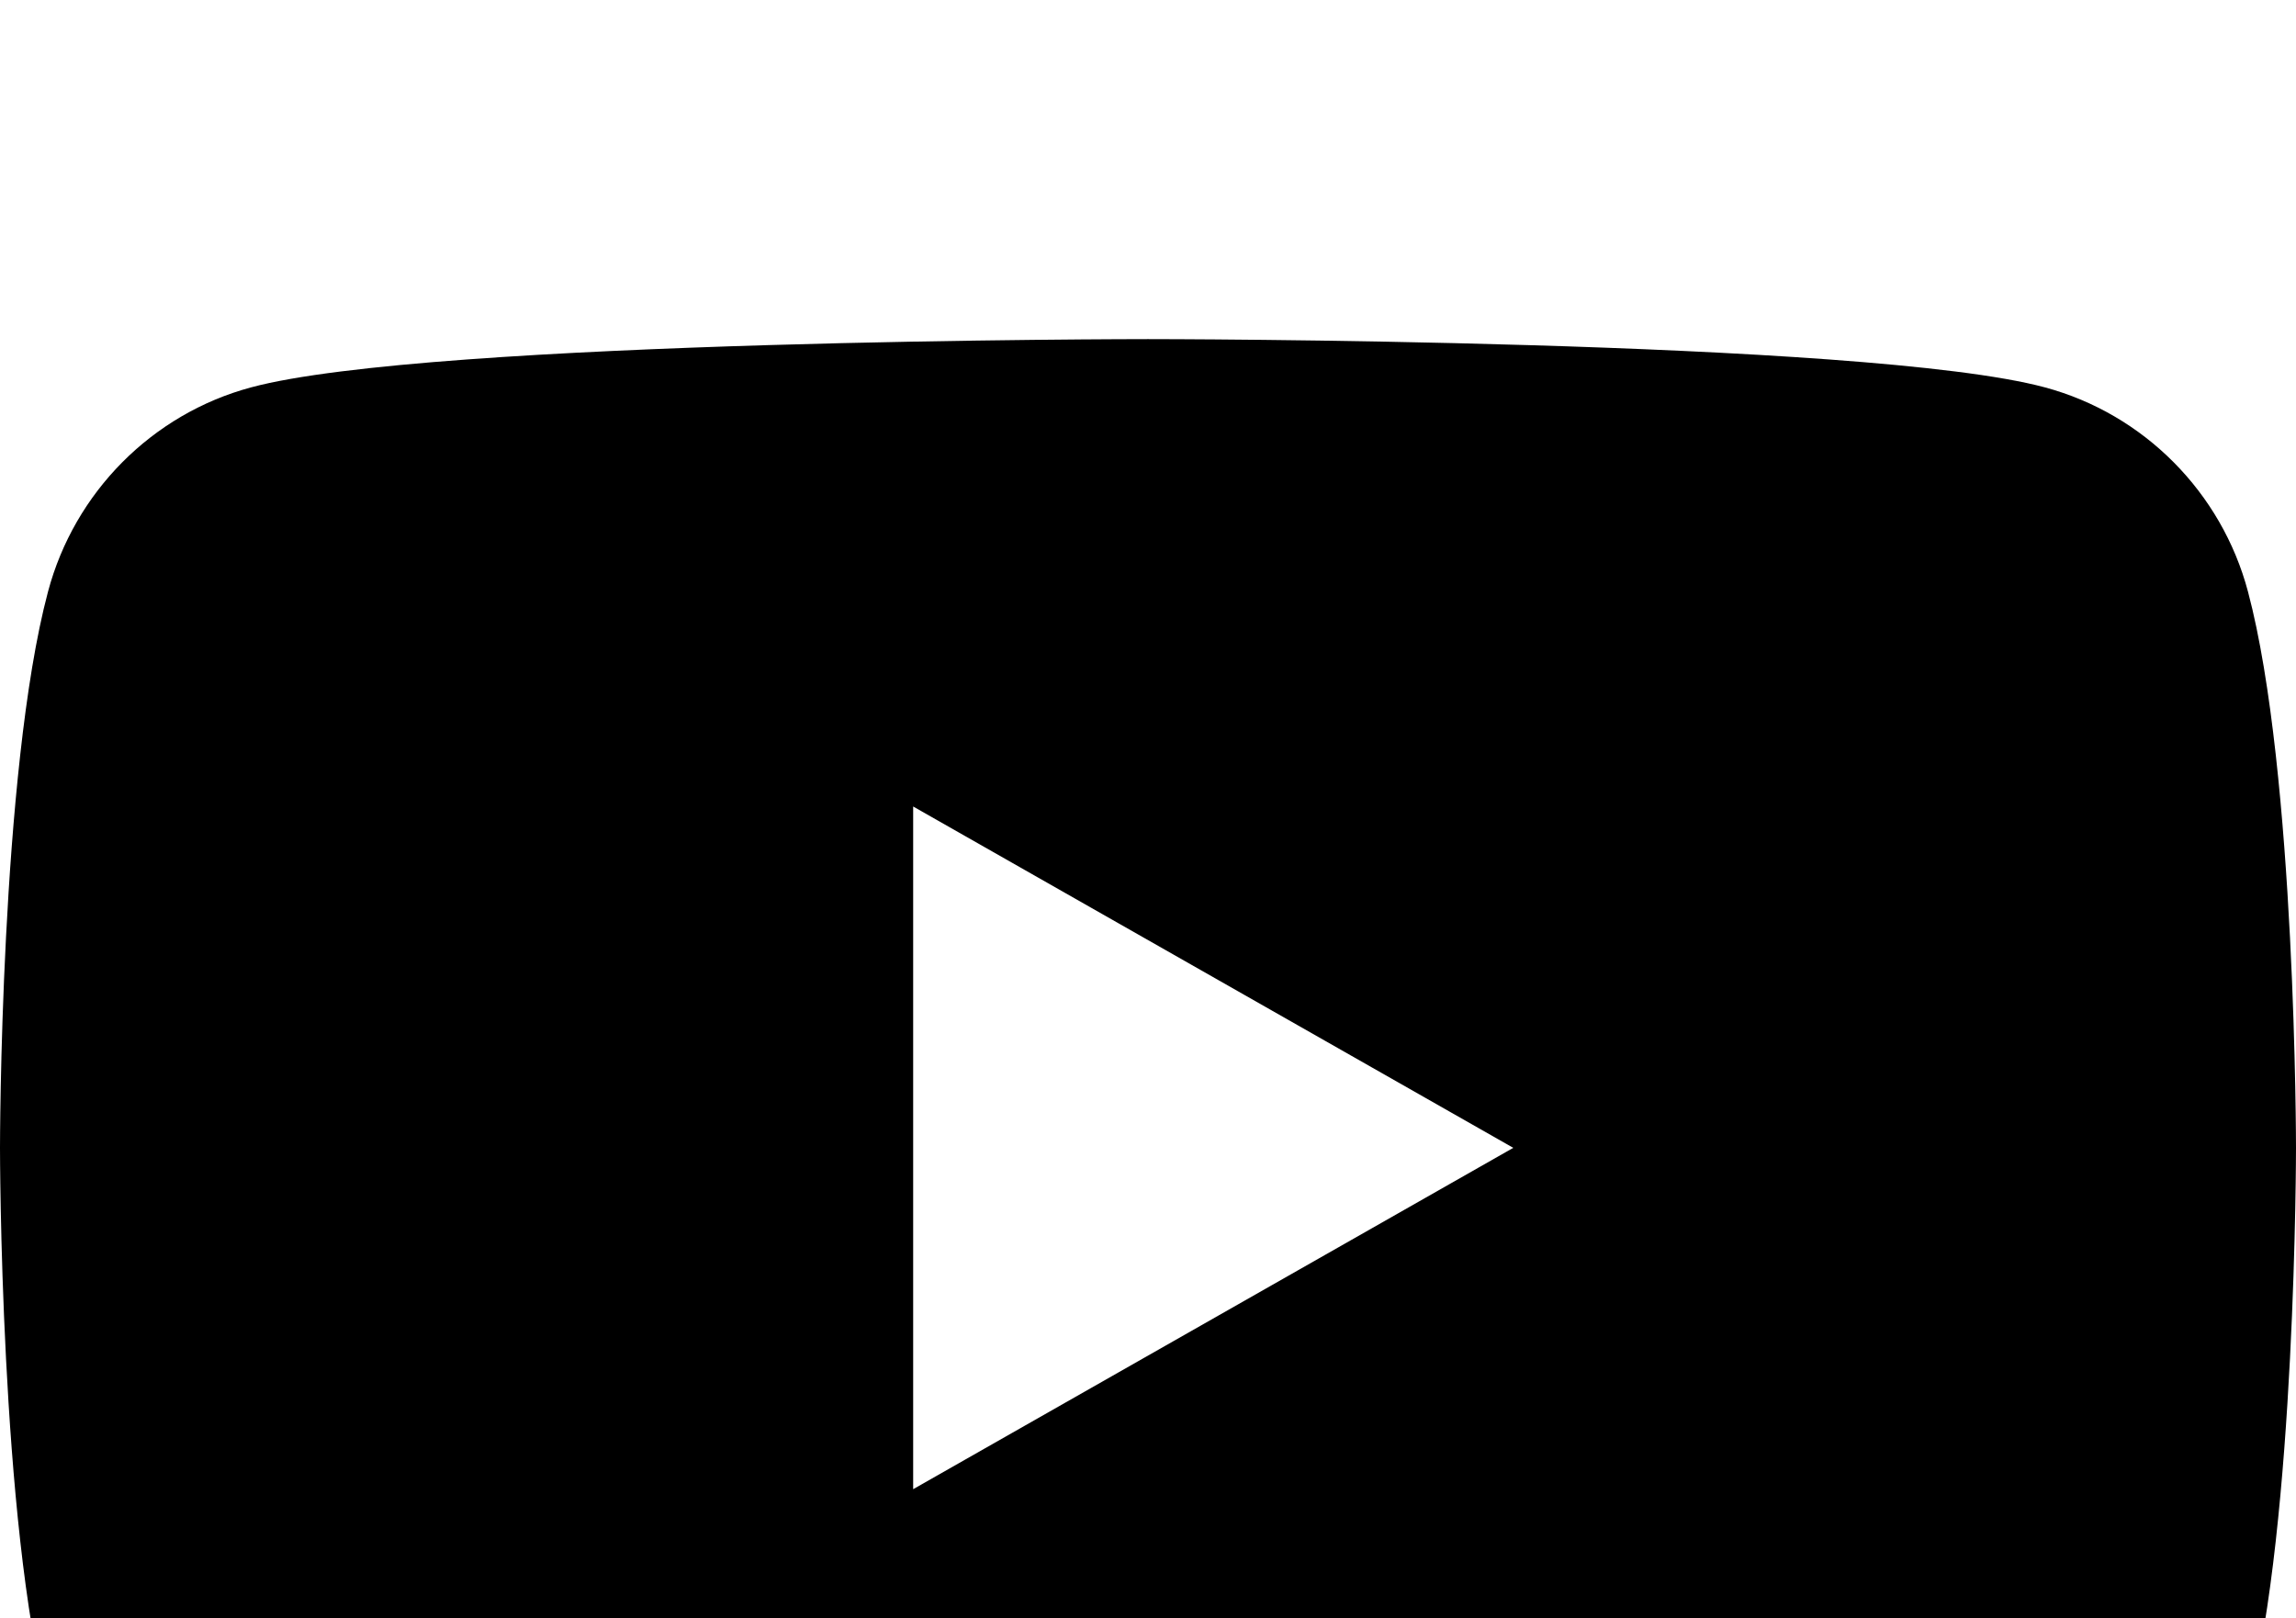
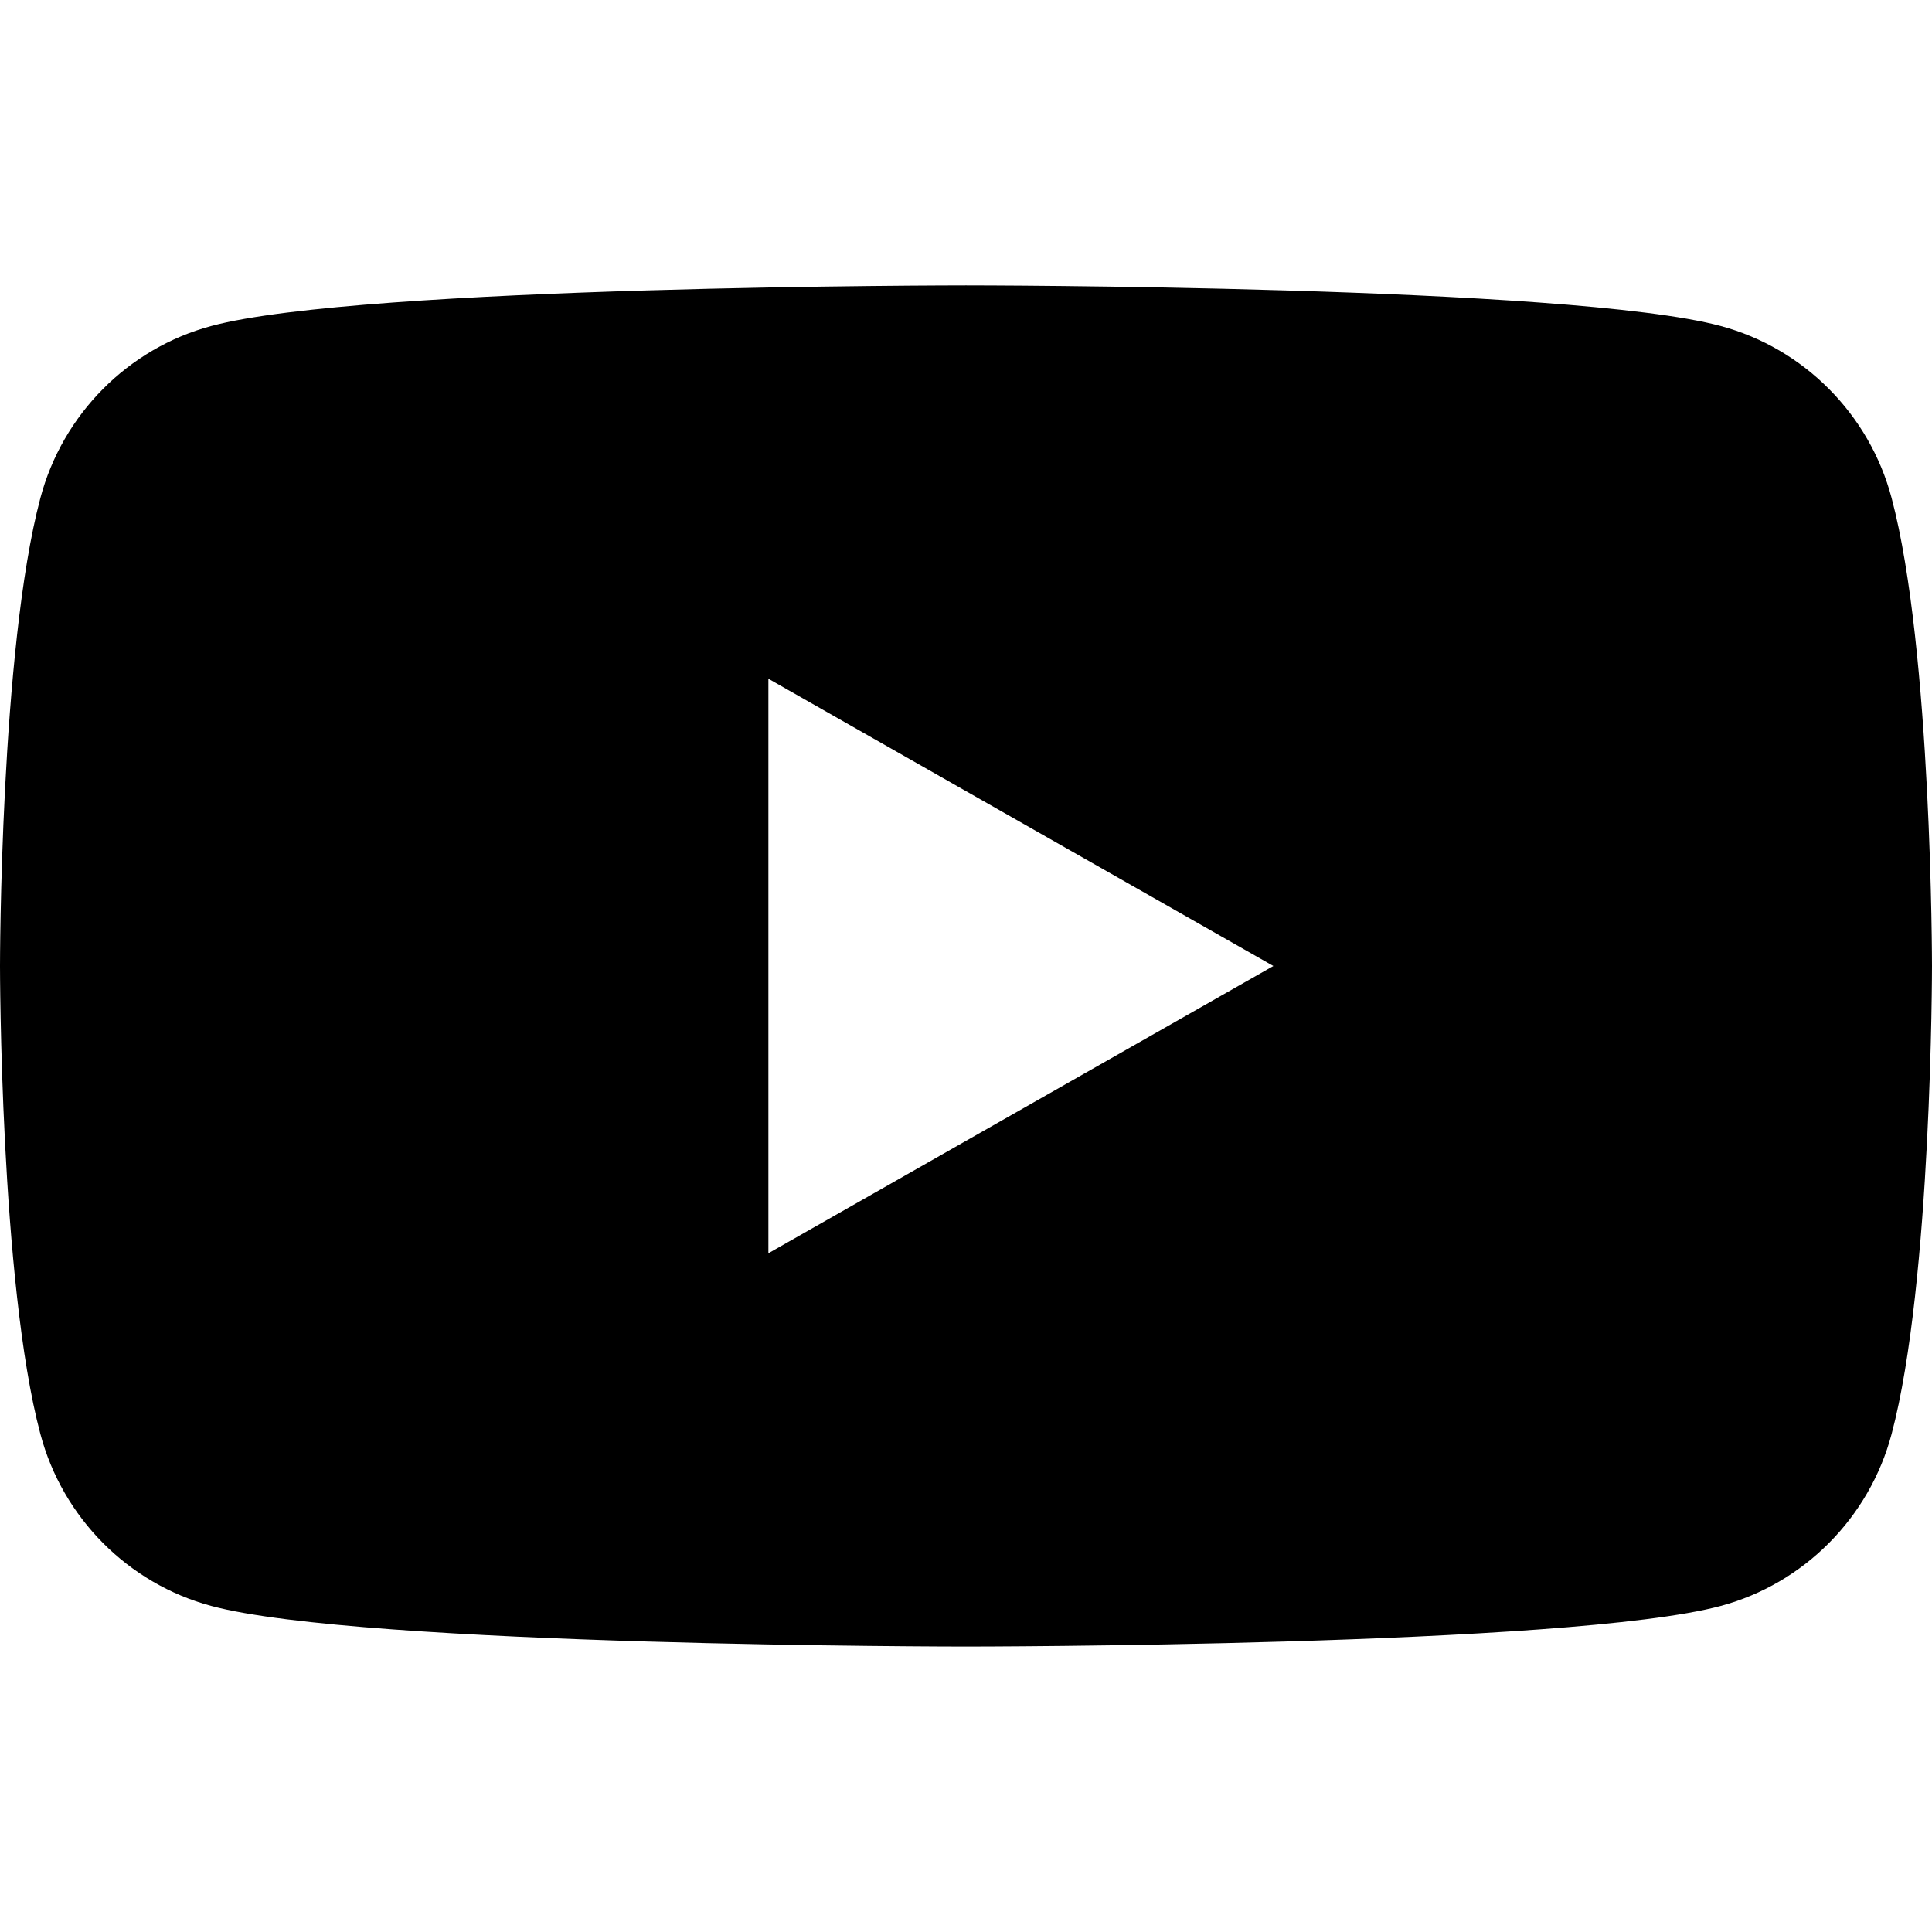
- <svg xmlns="http://www.w3.org/2000/svg">
+ <svg xmlns="http://www.w3.org/2000/svg" width="32" height="32" viewBox="0 0 32 32">
  <path d="M31.331,8.248c-.368-1.386-1.452-2.477-2.829-2.848-2.496-.673-12.502-.673-12.502-.673,0,0-10.007,0-12.502,.673-1.377,.37-2.461,1.462-2.829,2.848-.669,2.512-.669,7.752-.669,7.752,0,0,0,5.241,.669,7.752,.368,1.386,1.452,2.477,2.829,2.847,2.496,.673,12.502,.673,12.502,.673,0,0,10.007,0,12.502-.673,1.377-.37,2.461-1.462,2.829-2.847,.669-2.512,.669-7.752,.669-7.752,0,0,0-5.24-.669-7.752ZM12.727,20.758V11.242l8.364,4.758-8.364,4.758Z" />
</svg>
